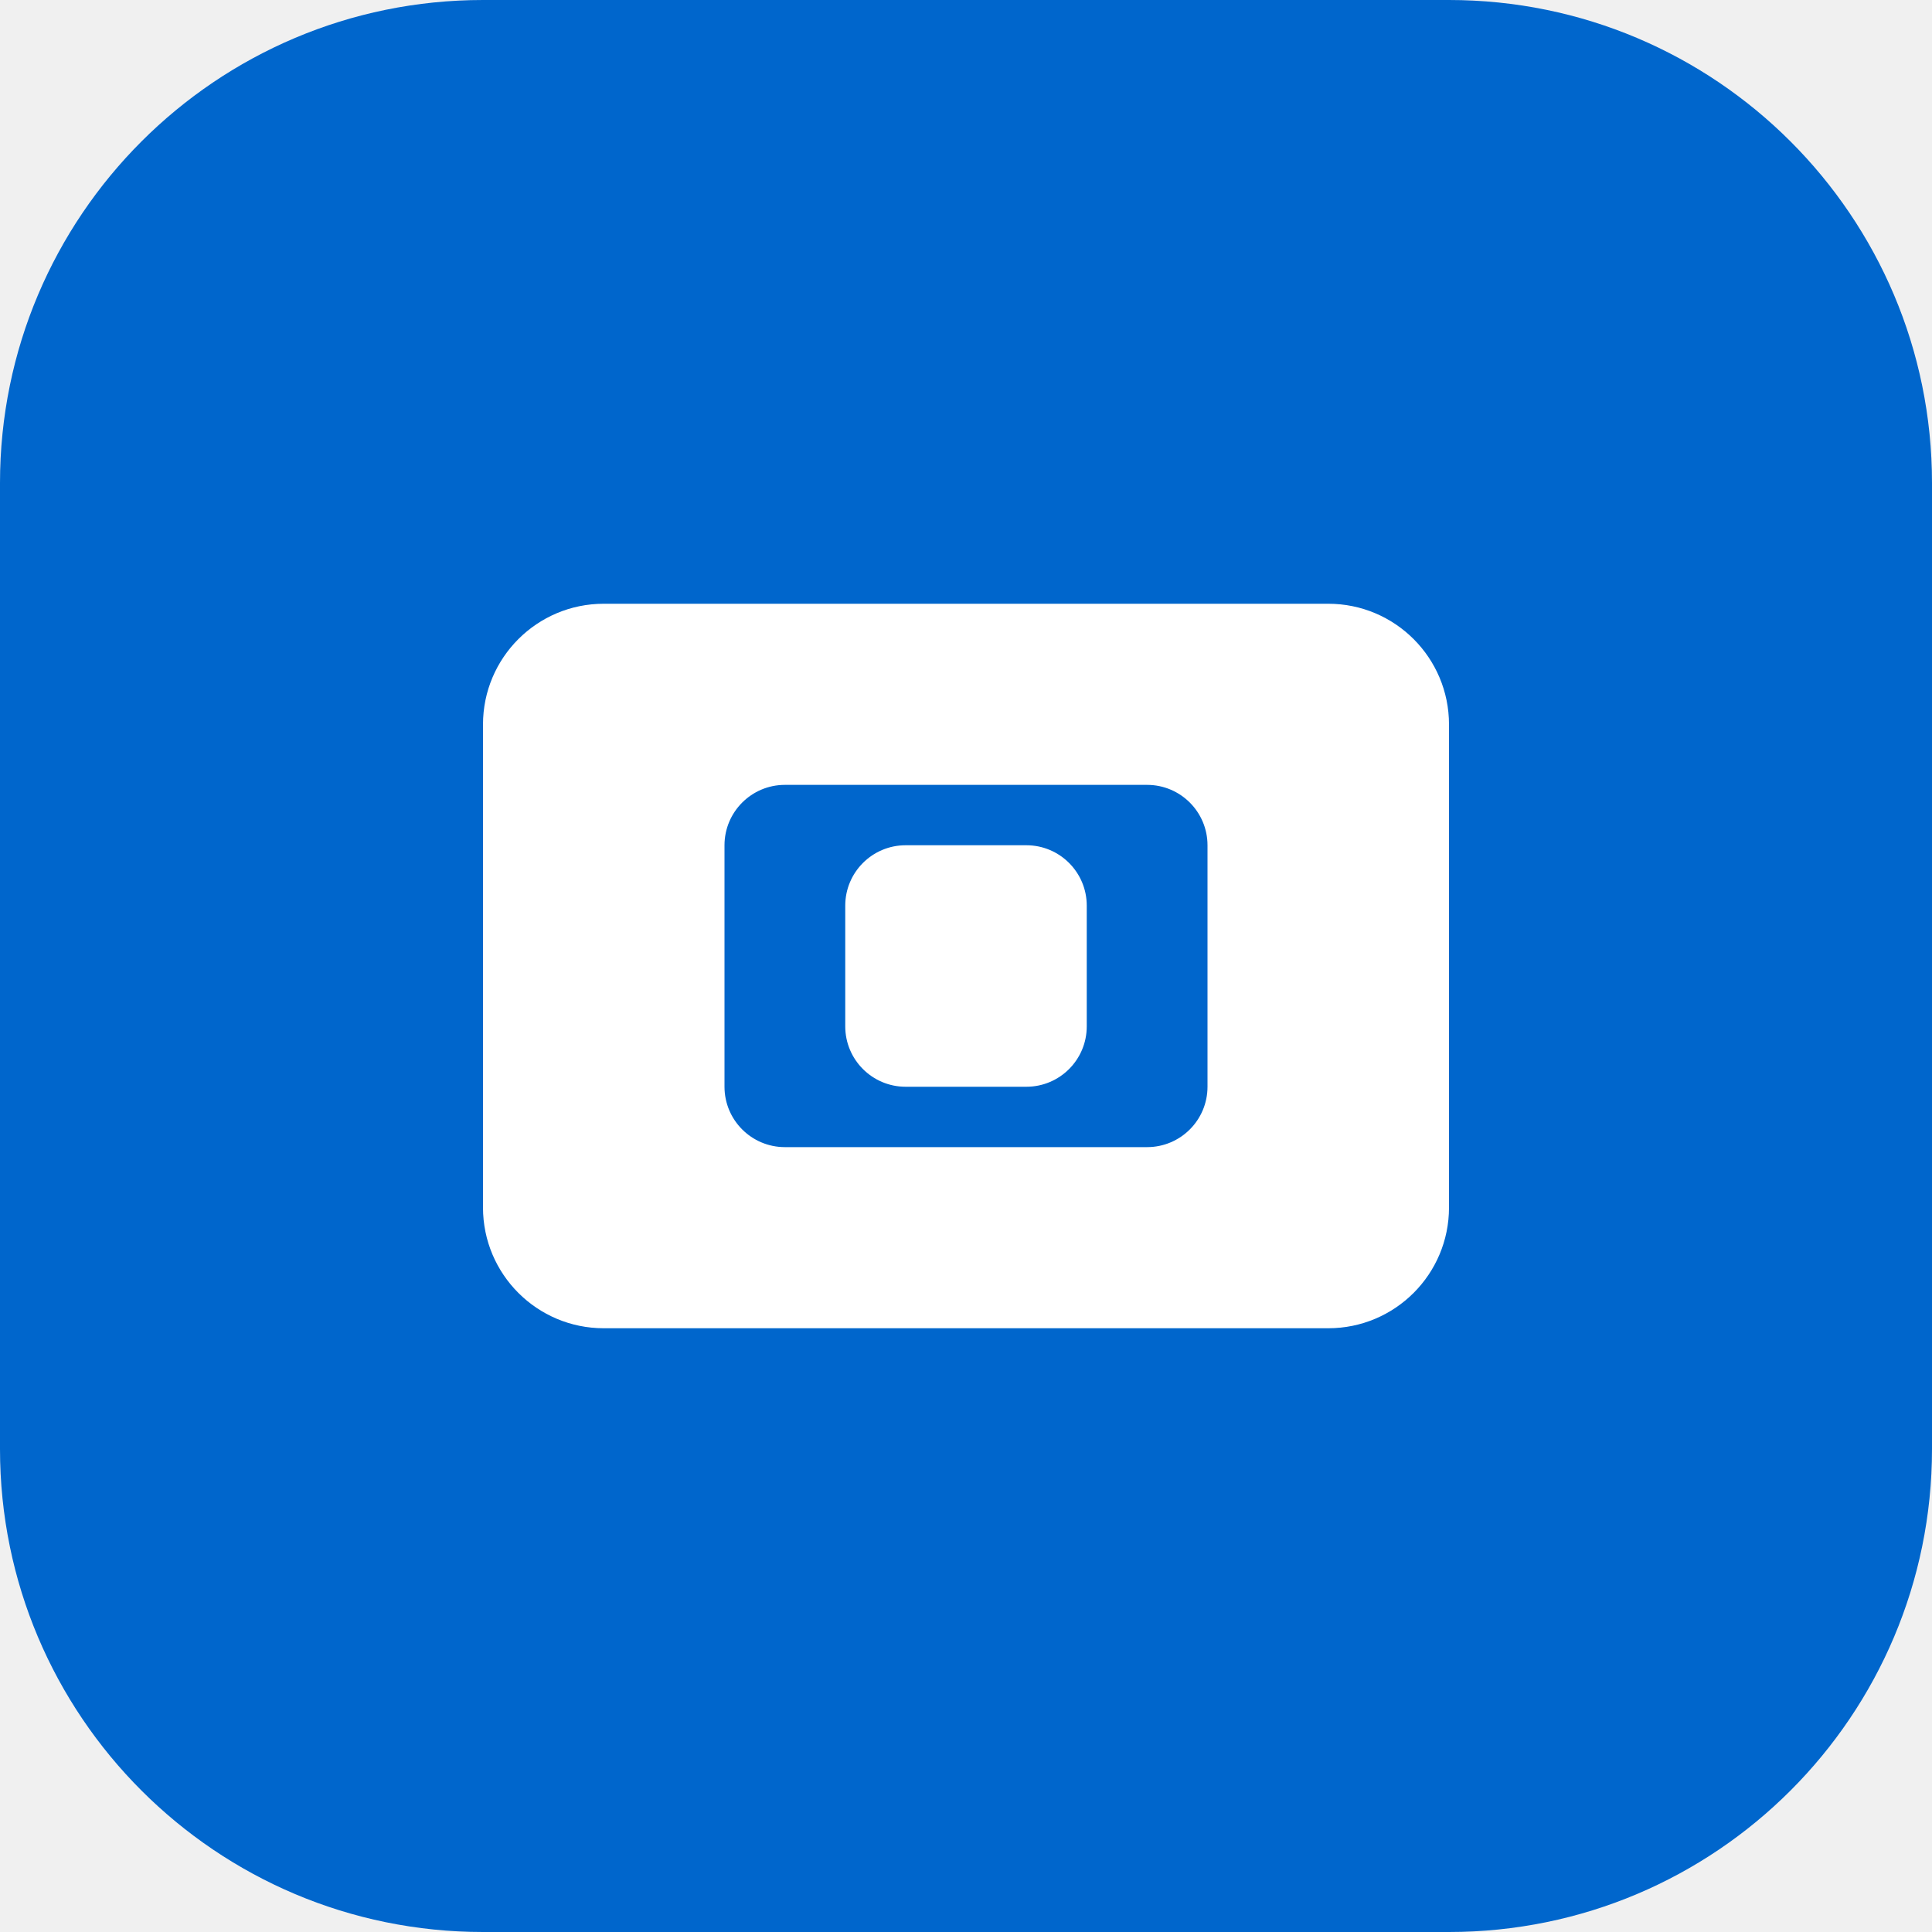
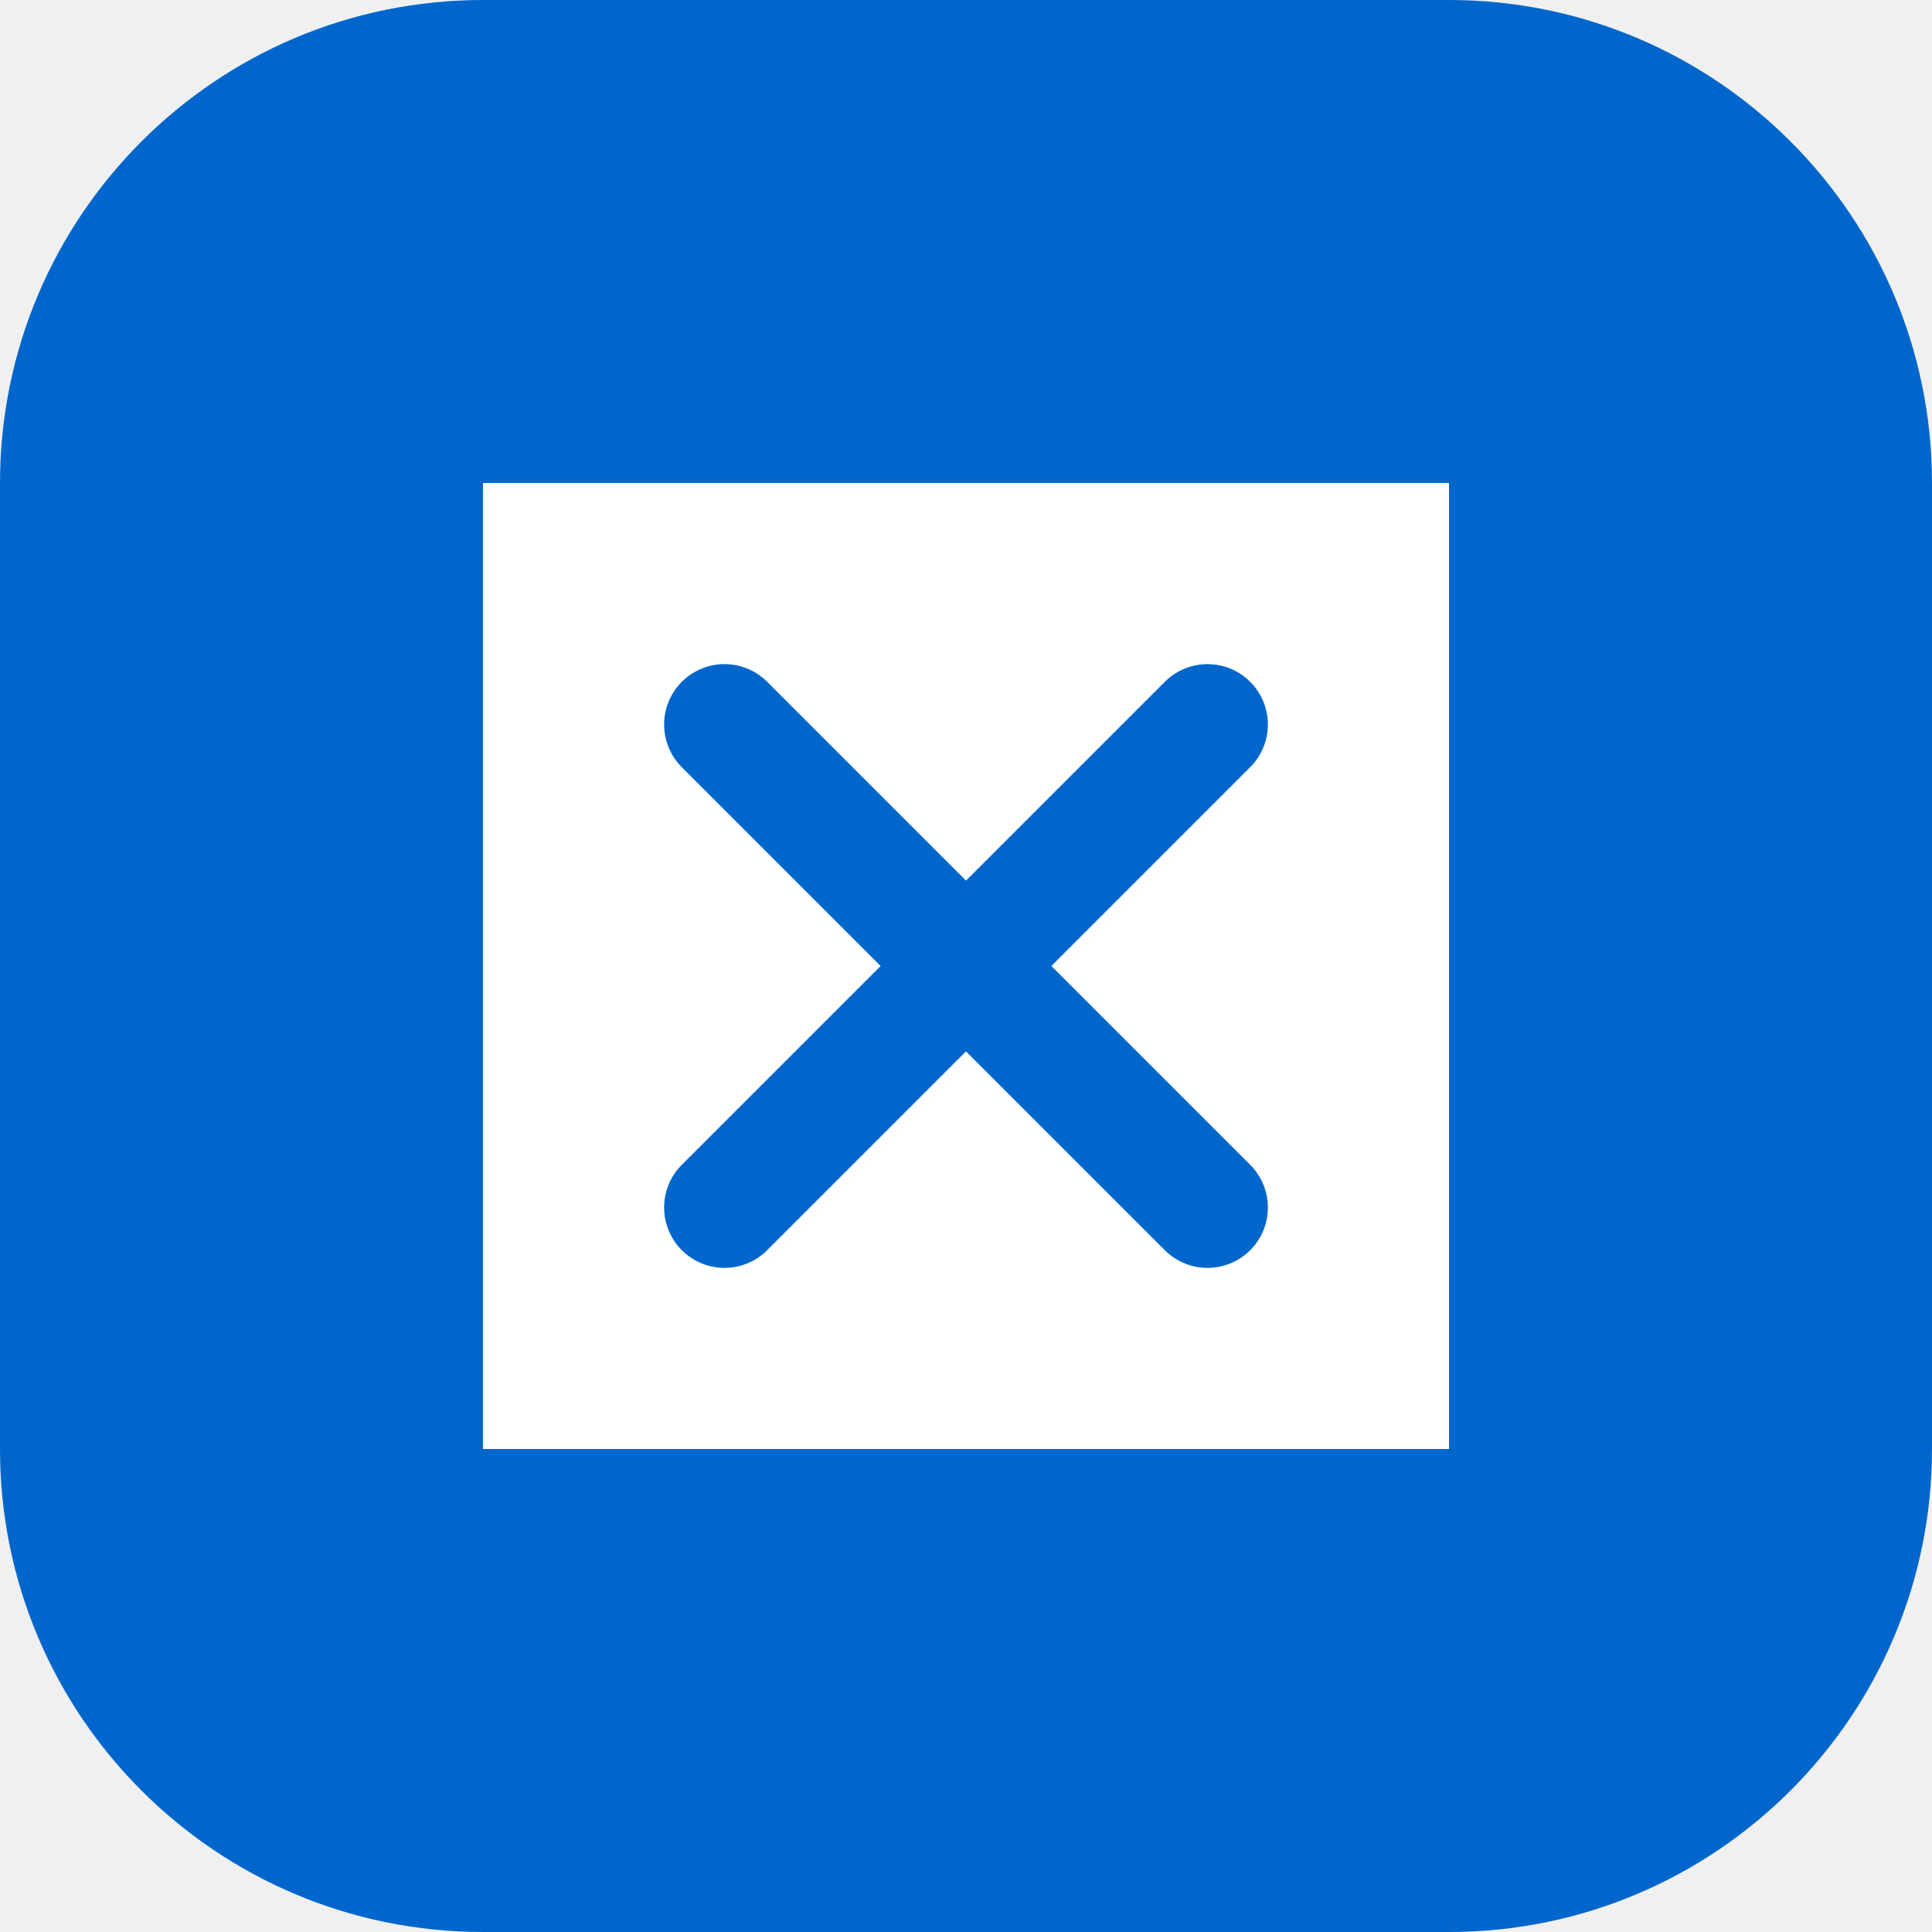
<svg xmlns="http://www.w3.org/2000/svg" width="32" height="32" viewBox="0 0 32 32" fill="none">
  <rect width="32" height="32" rx="8" fill="#0066CC" />
-   <path d="M8 12C8 10.895 8.895 10 10 10H22C23.105 10 24 10.895 24 12V20C24 21.105 23.105 22 22 22H10C8.895 22 8 21.105 8 20V12Z" fill="white" />
-   <path d="M12 14C12 13.448 12.448 13 13 13H19C19.552 13 20 13.448 20 14V18C20 18.552 19.552 19 19 19H13C12.448 19 12 18.552 12 18V14Z" fill="#0066CC" />
-   <path d="M14 15C14 14.448 14.448 14 15 14H17C17.552 14 18 14.448 18 15V17C18 17.552 17.552 18 17 18H15C14.448 18 14 17.552 14 17V15Z" fill="white" />
+   <path d="M8 8H24V24H8V8Z" fill="white" />
+   <path d="M12 12L20 20M20 12L12 20" stroke="#0066CC" stroke-width="2" stroke-linecap="round" />
</svg>
